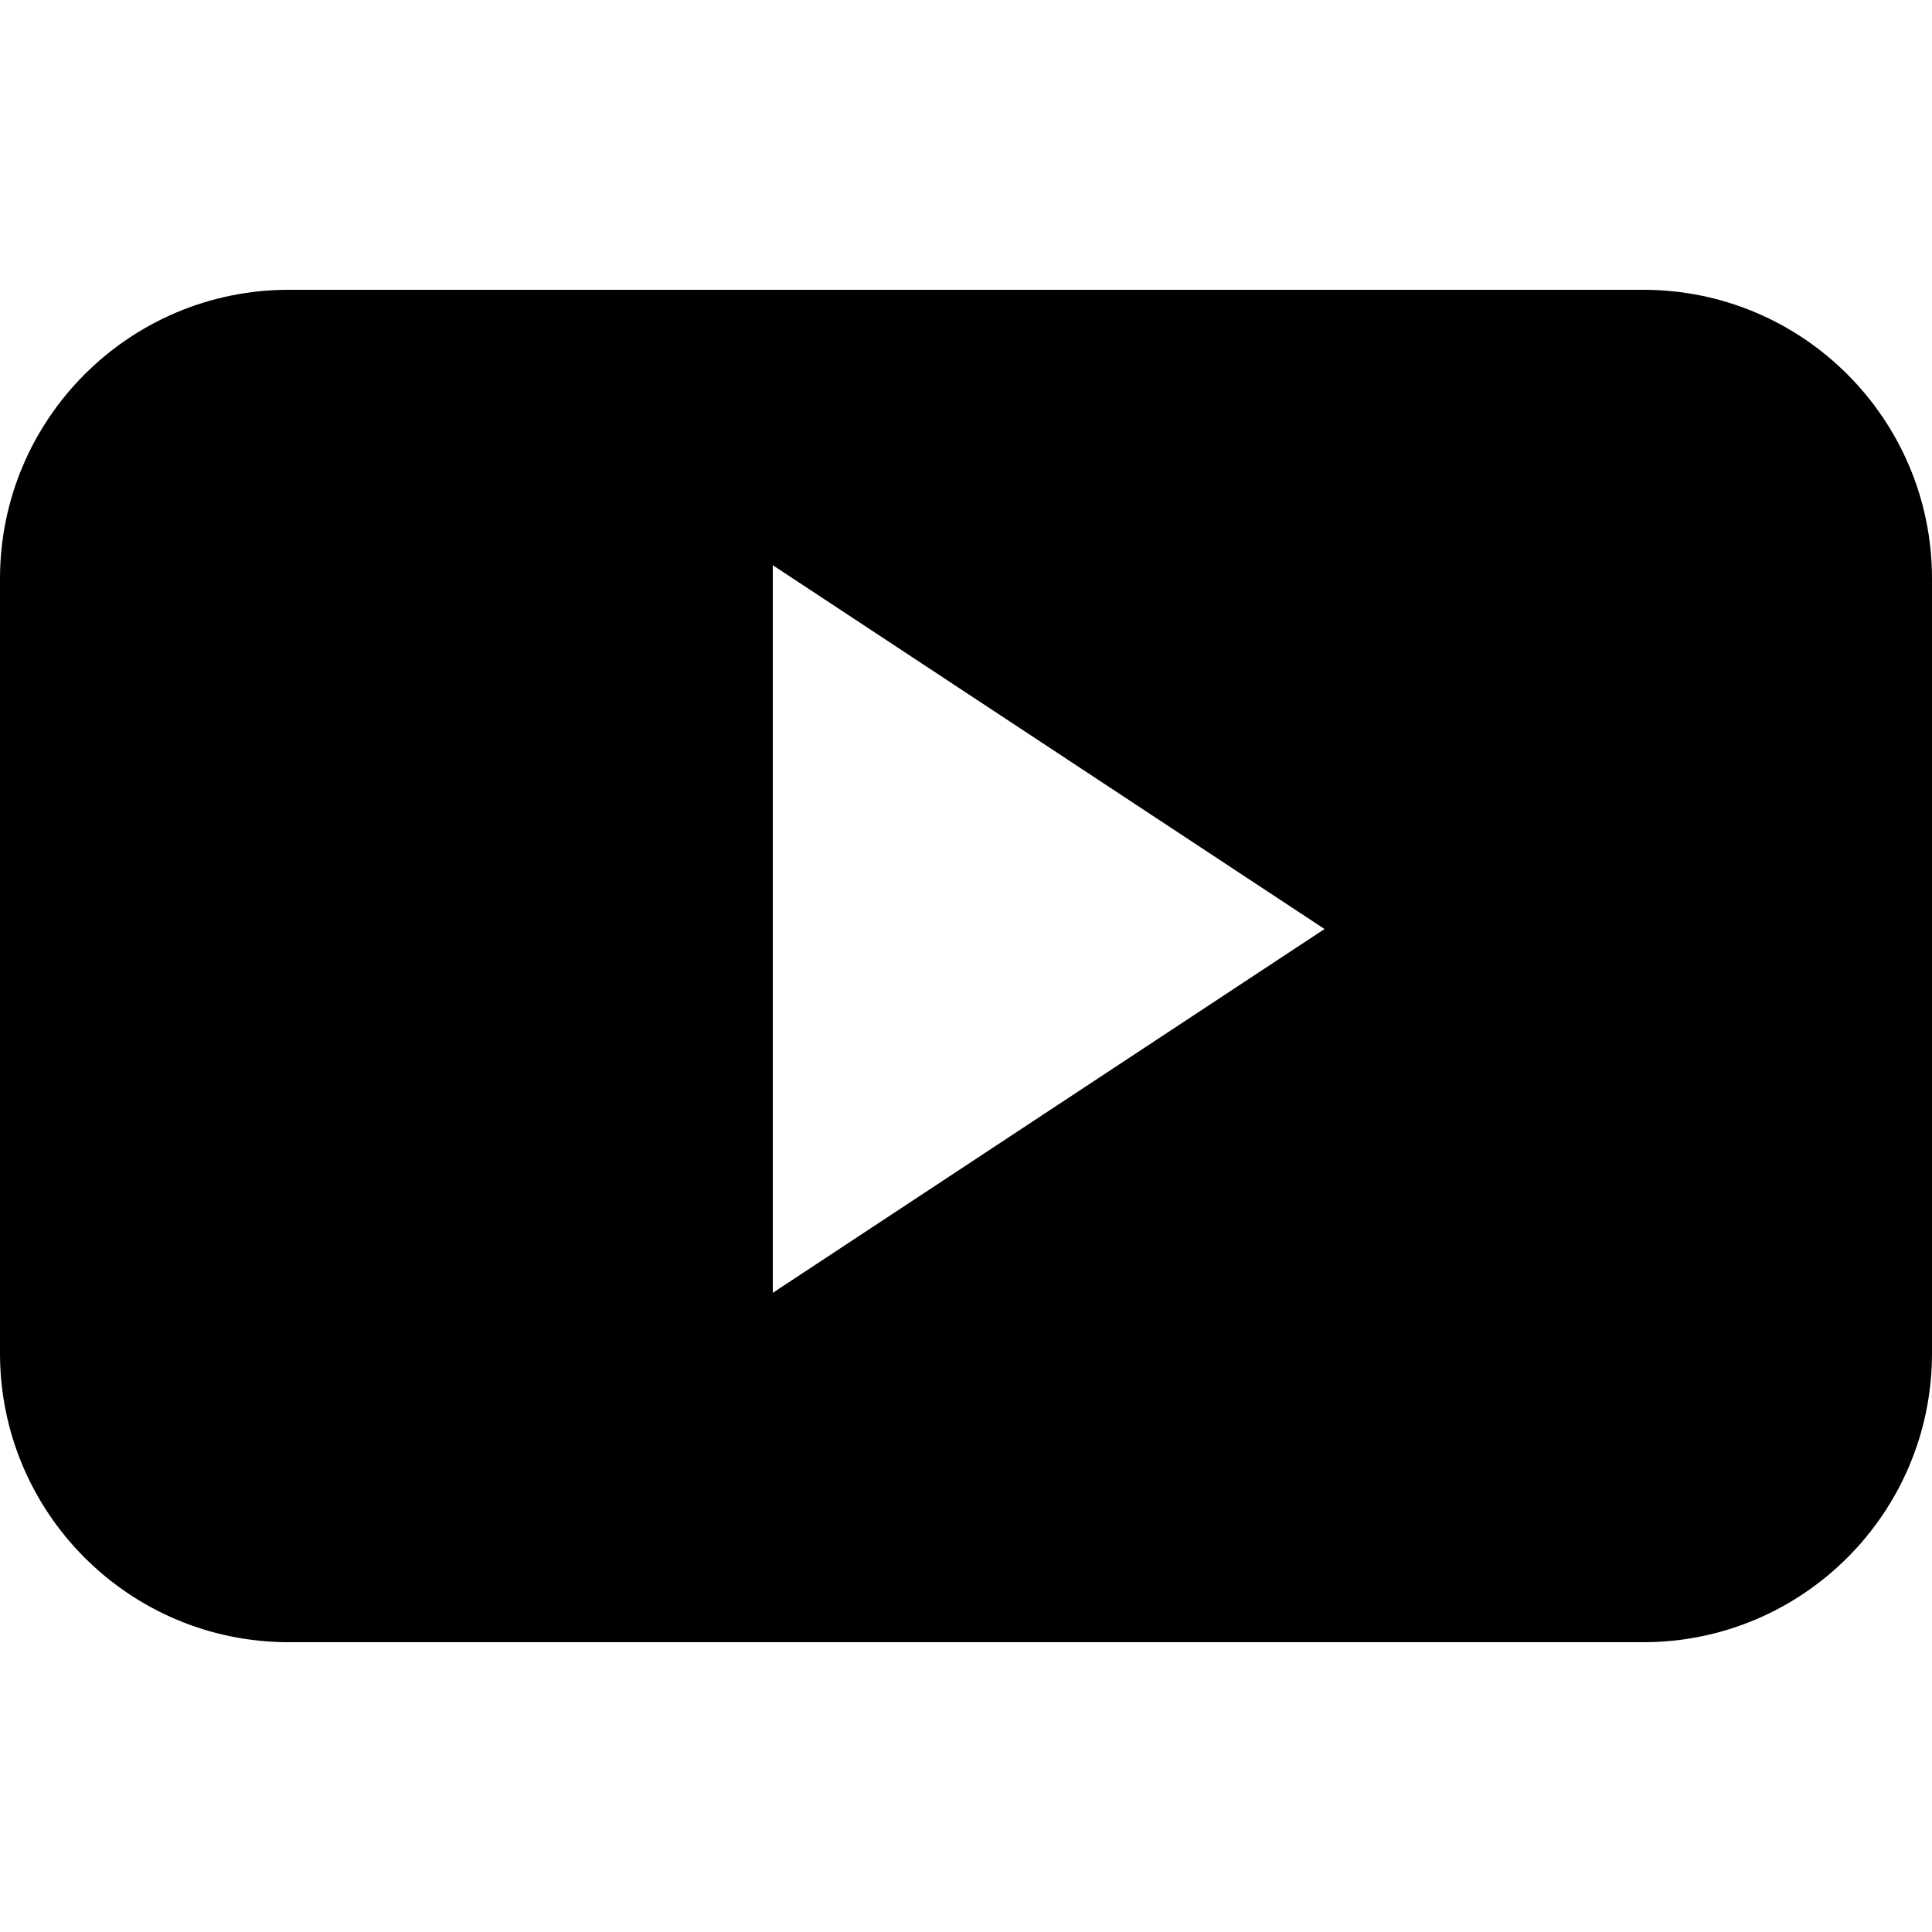
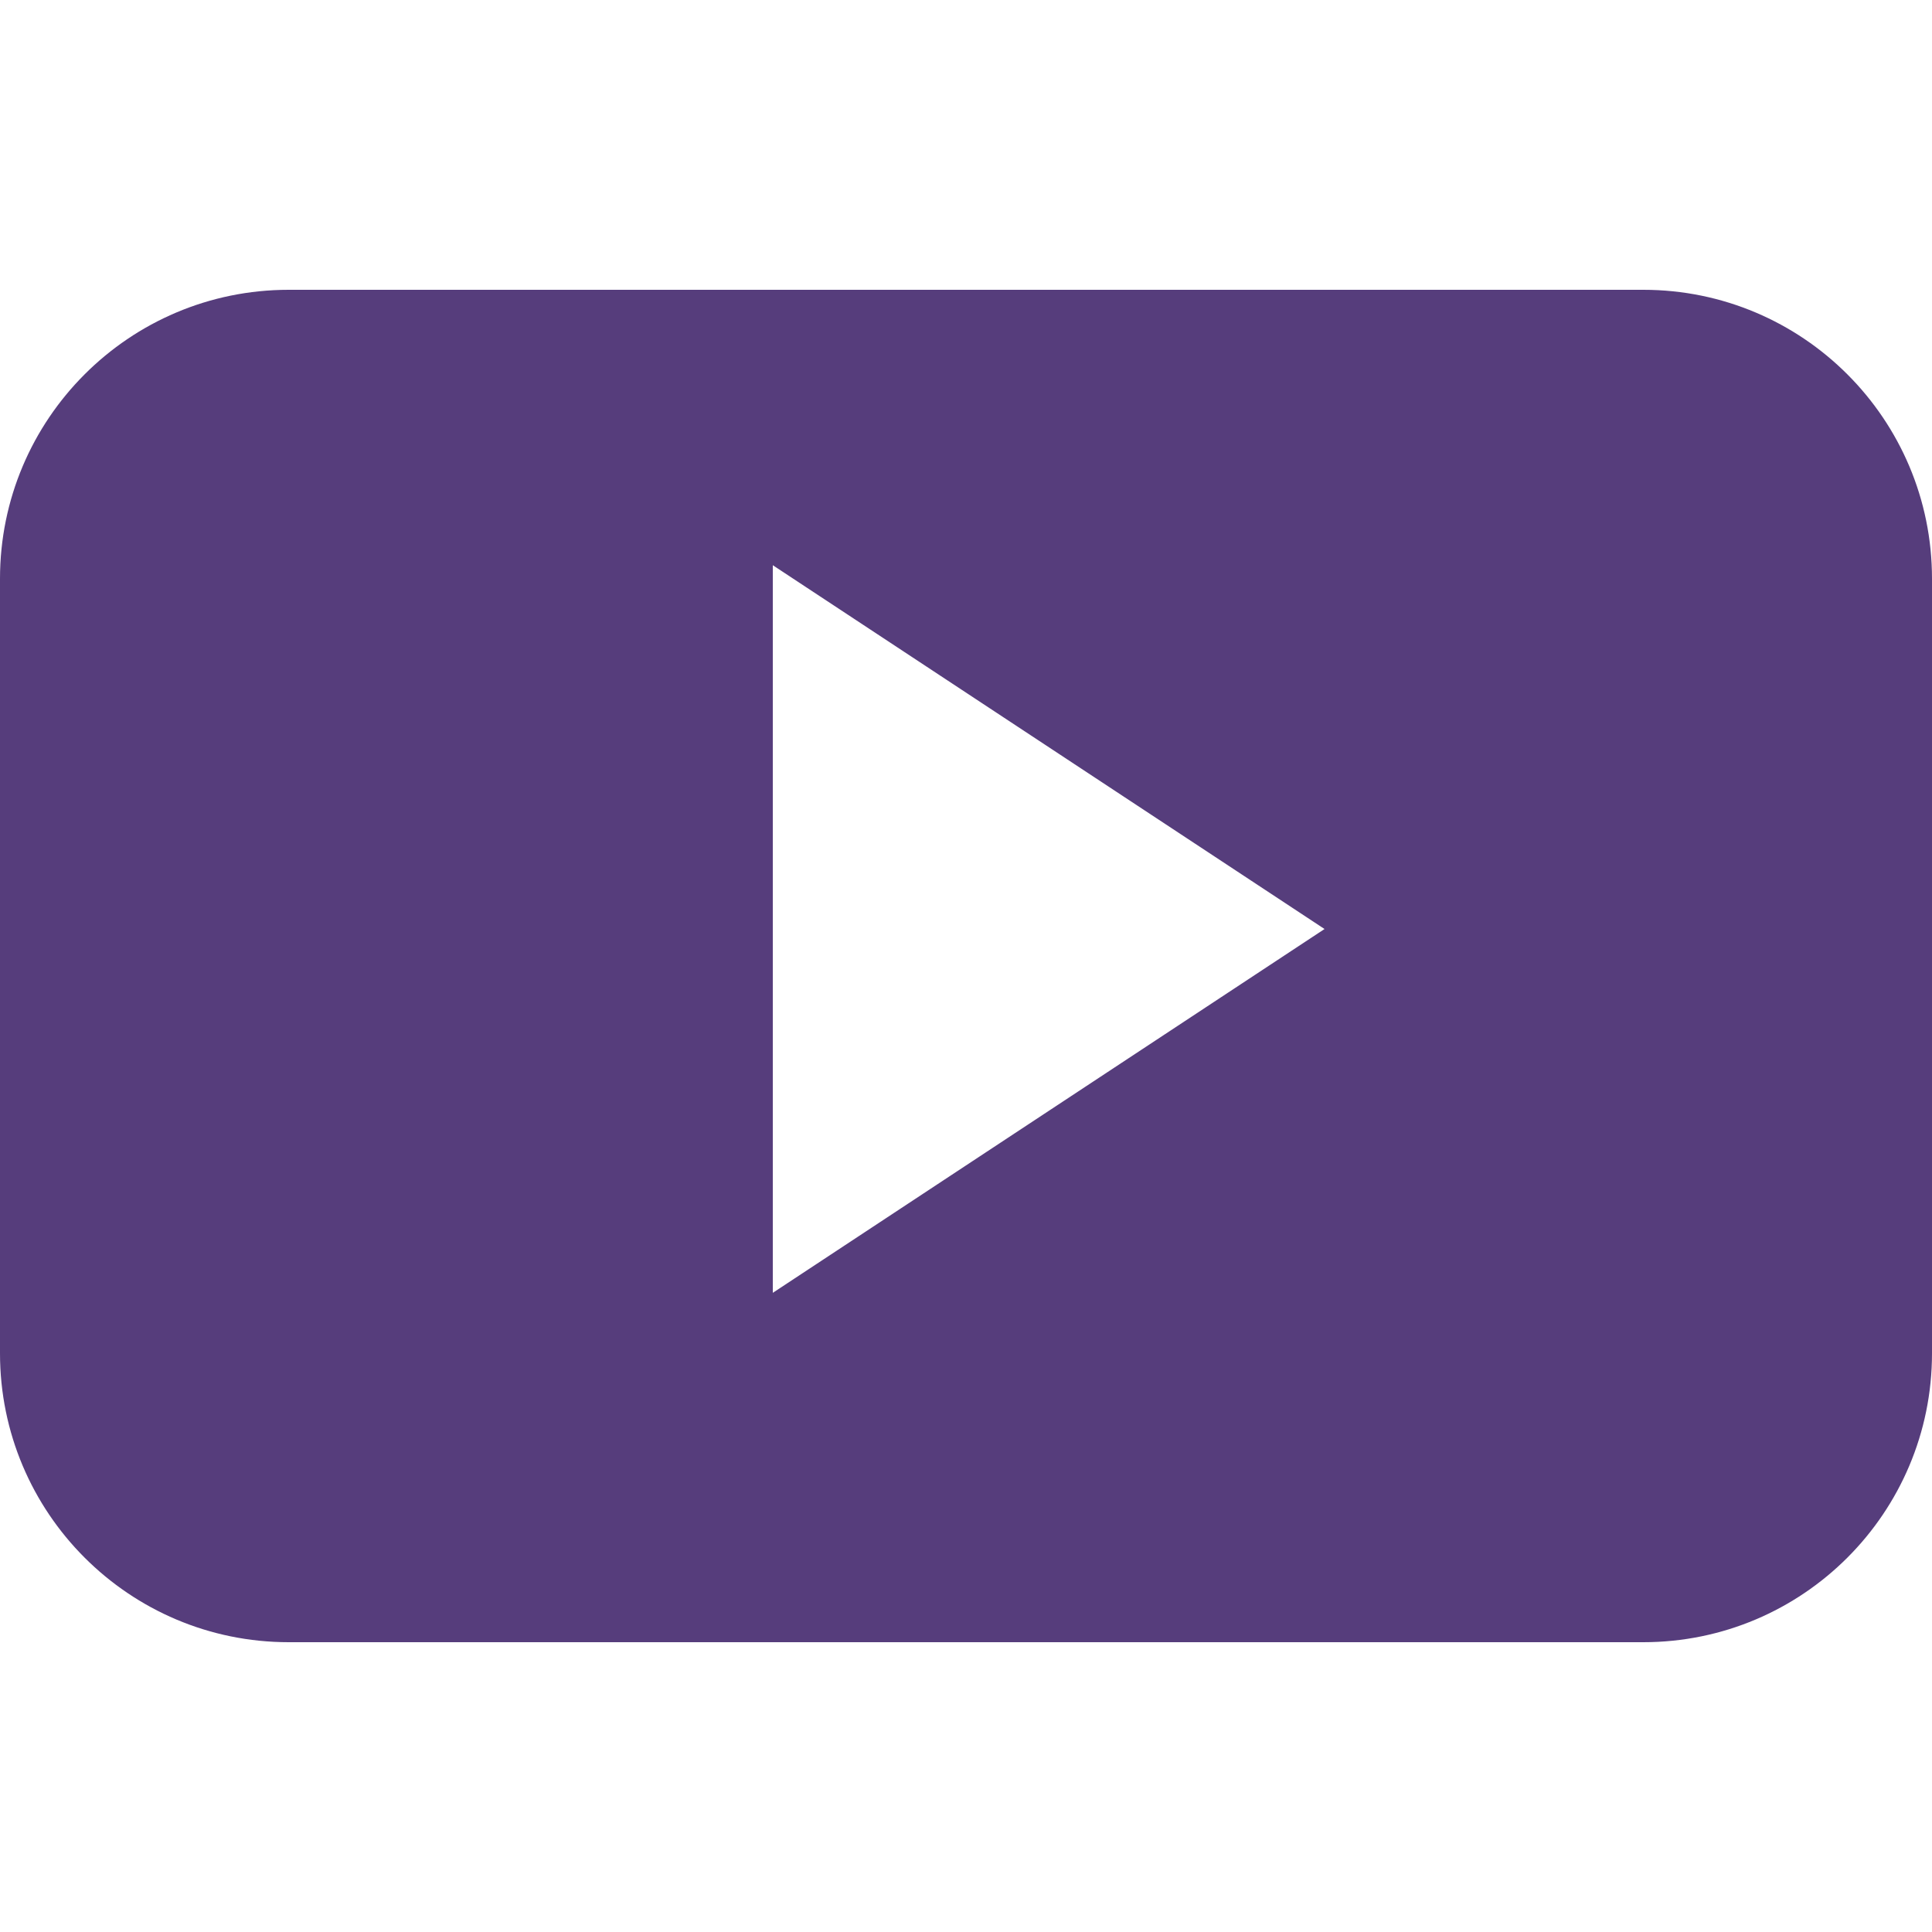
- <svg xmlns="http://www.w3.org/2000/svg" version="1.1" id="Capa_1" x="0px" y="0px" width="90px" height="90px" viewBox="0 0 90 90" style="enable-background:new 0 0 90 90;" xml:space="preserve">
+ <svg xmlns="http://www.w3.org/2000/svg" version="1.1" id="Capa_1" x="0px" y="0px" width="90px" height="90px" fill="#563d7c" viewBox="0 0 90 90" style="enable-background:new 0 0 90 90;" xml:space="preserve">
  <g>
    <path id="YouTube__x28_alt_x29_" d="M90,26.958C90,19.525,83.979,13.5,76.55,13.5h-63.1C6.021,13.5,0,19.525,0,26.958v36.084   C0,70.475,6.021,76.5,13.45,76.5h63.1C83.979,76.5,90,70.475,90,63.042V26.958z M36,60.225V26.33l25.702,16.947L36,60.225z" />
  </g>
  <g>
</g>
  <g>
</g>
  <g>
</g>
  <g>
</g>
  <g>
</g>
  <g>
</g>
  <g>
</g>
  <g>
</g>
  <g>
</g>
  <g>
</g>
  <g>
</g>
  <g>
</g>
  <g>
</g>
  <g>
</g>
  <g>
</g>
</svg>
